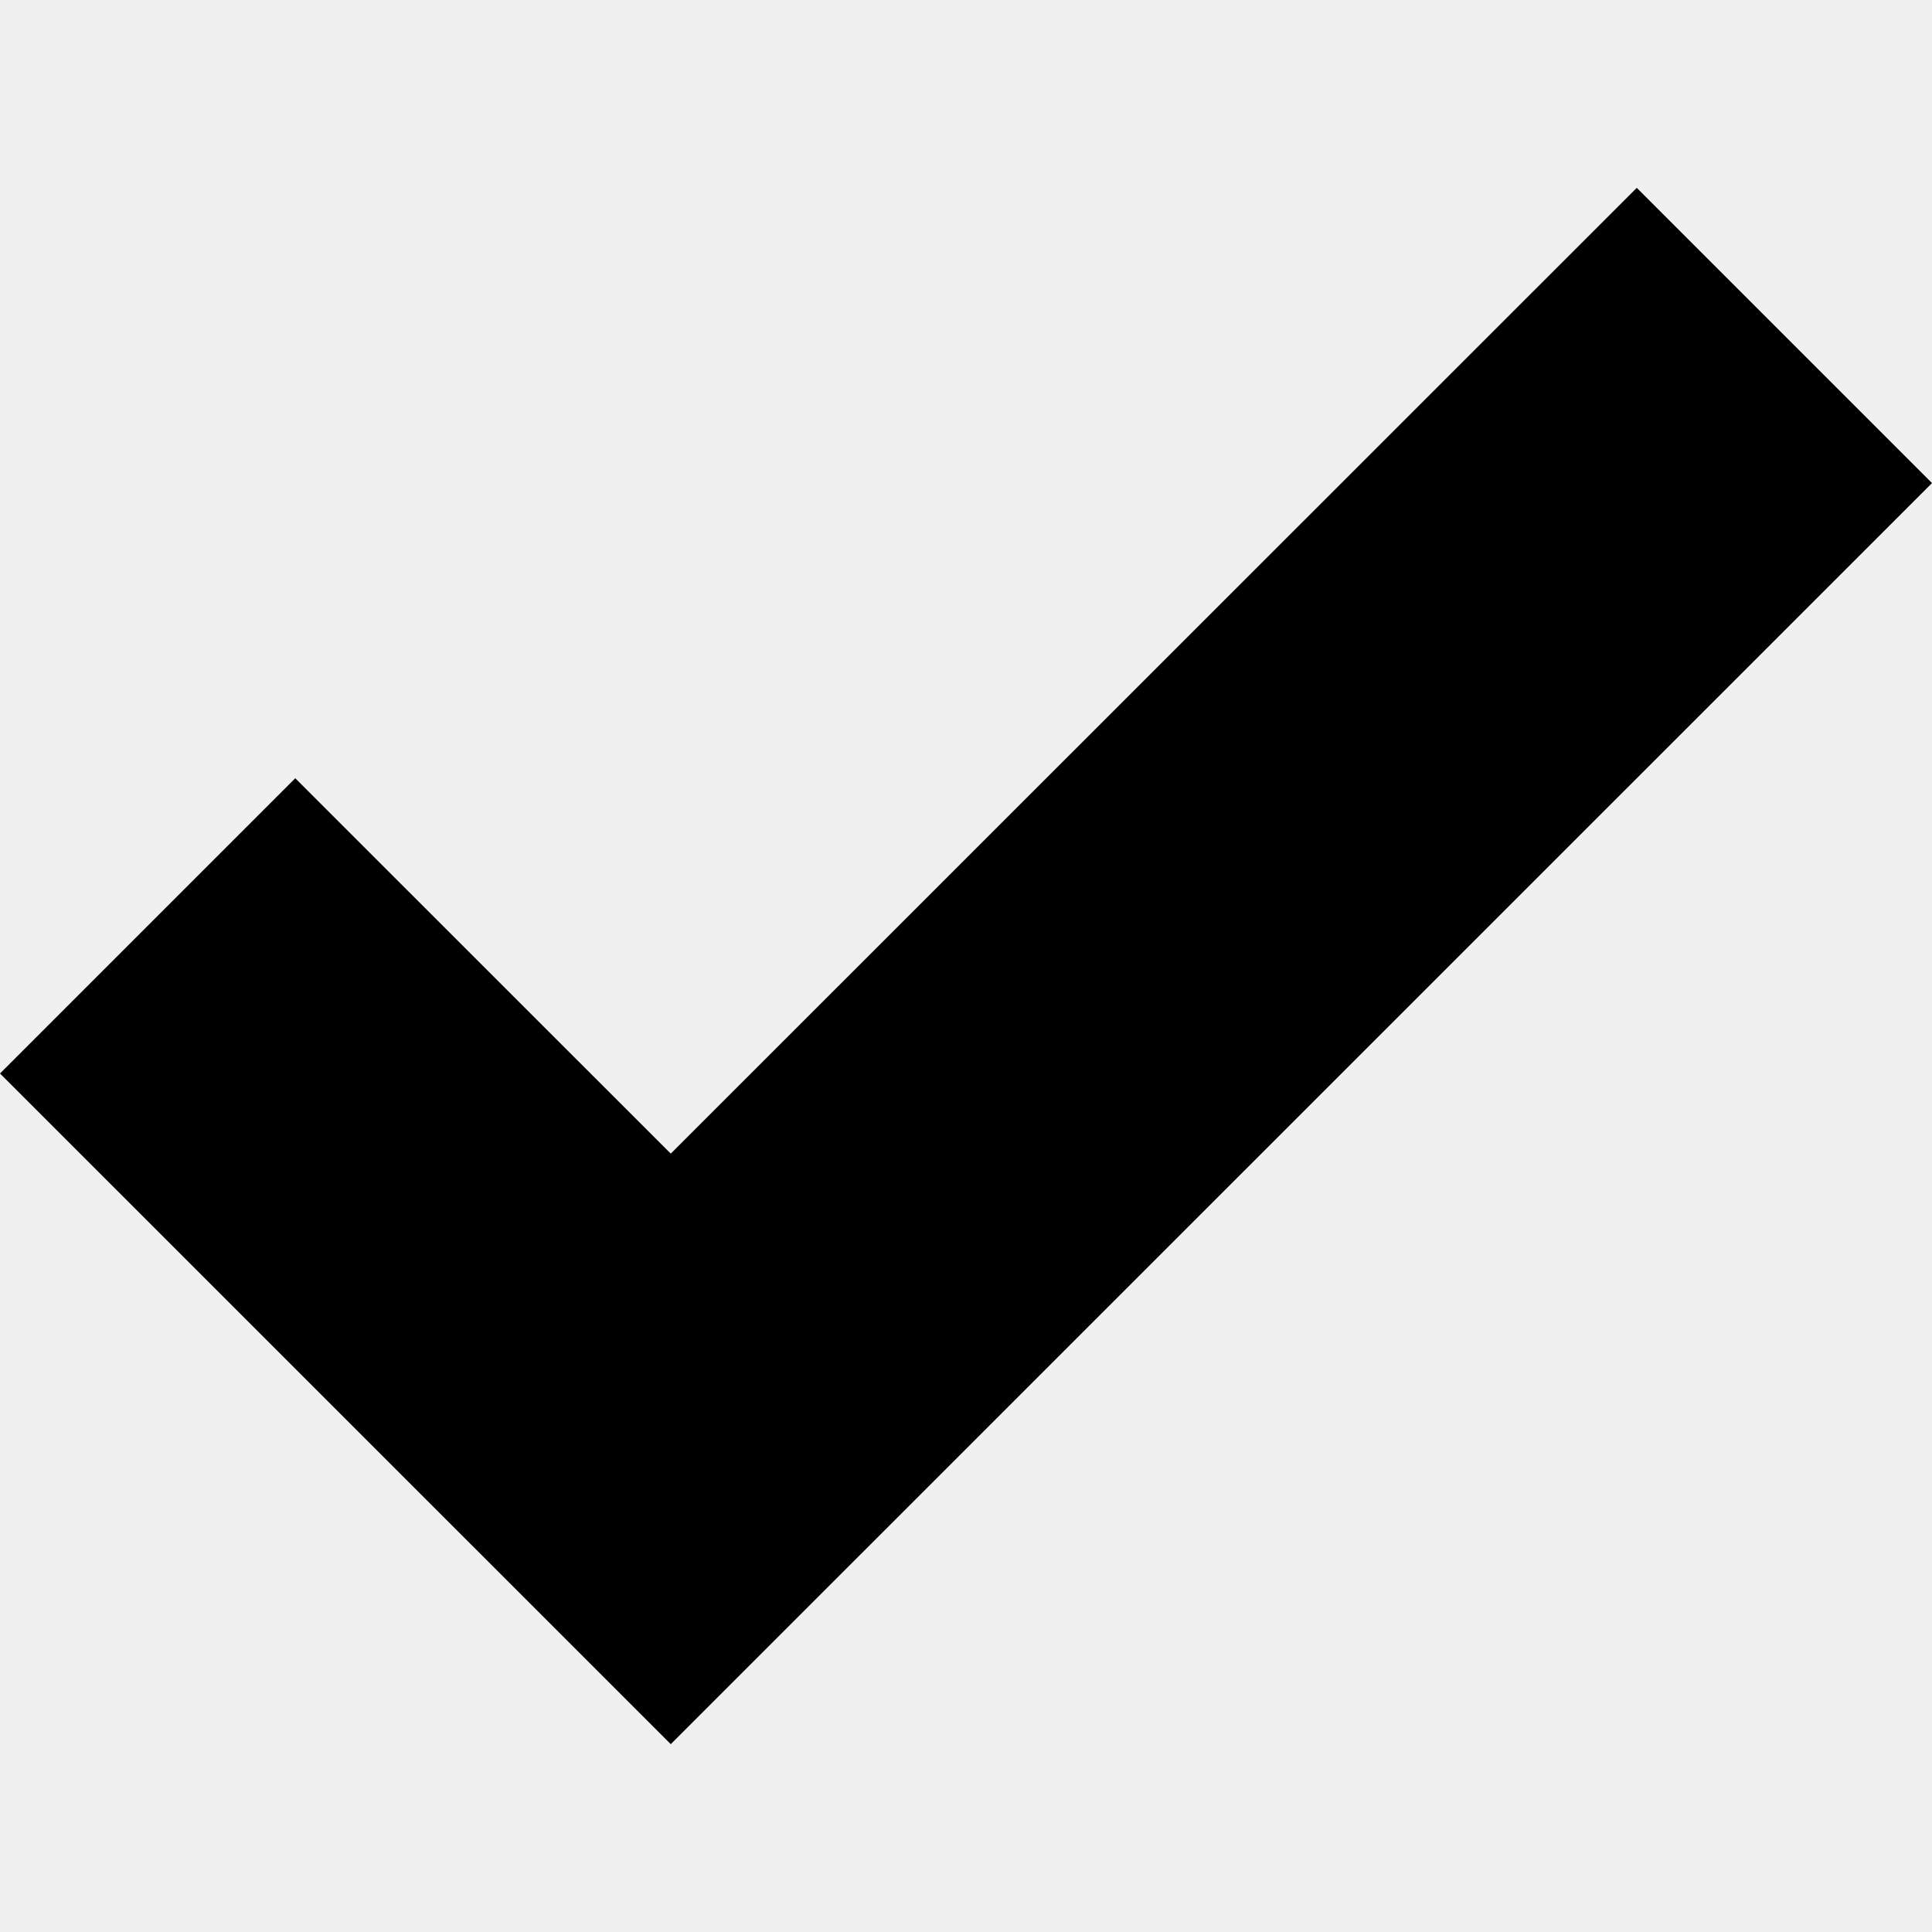
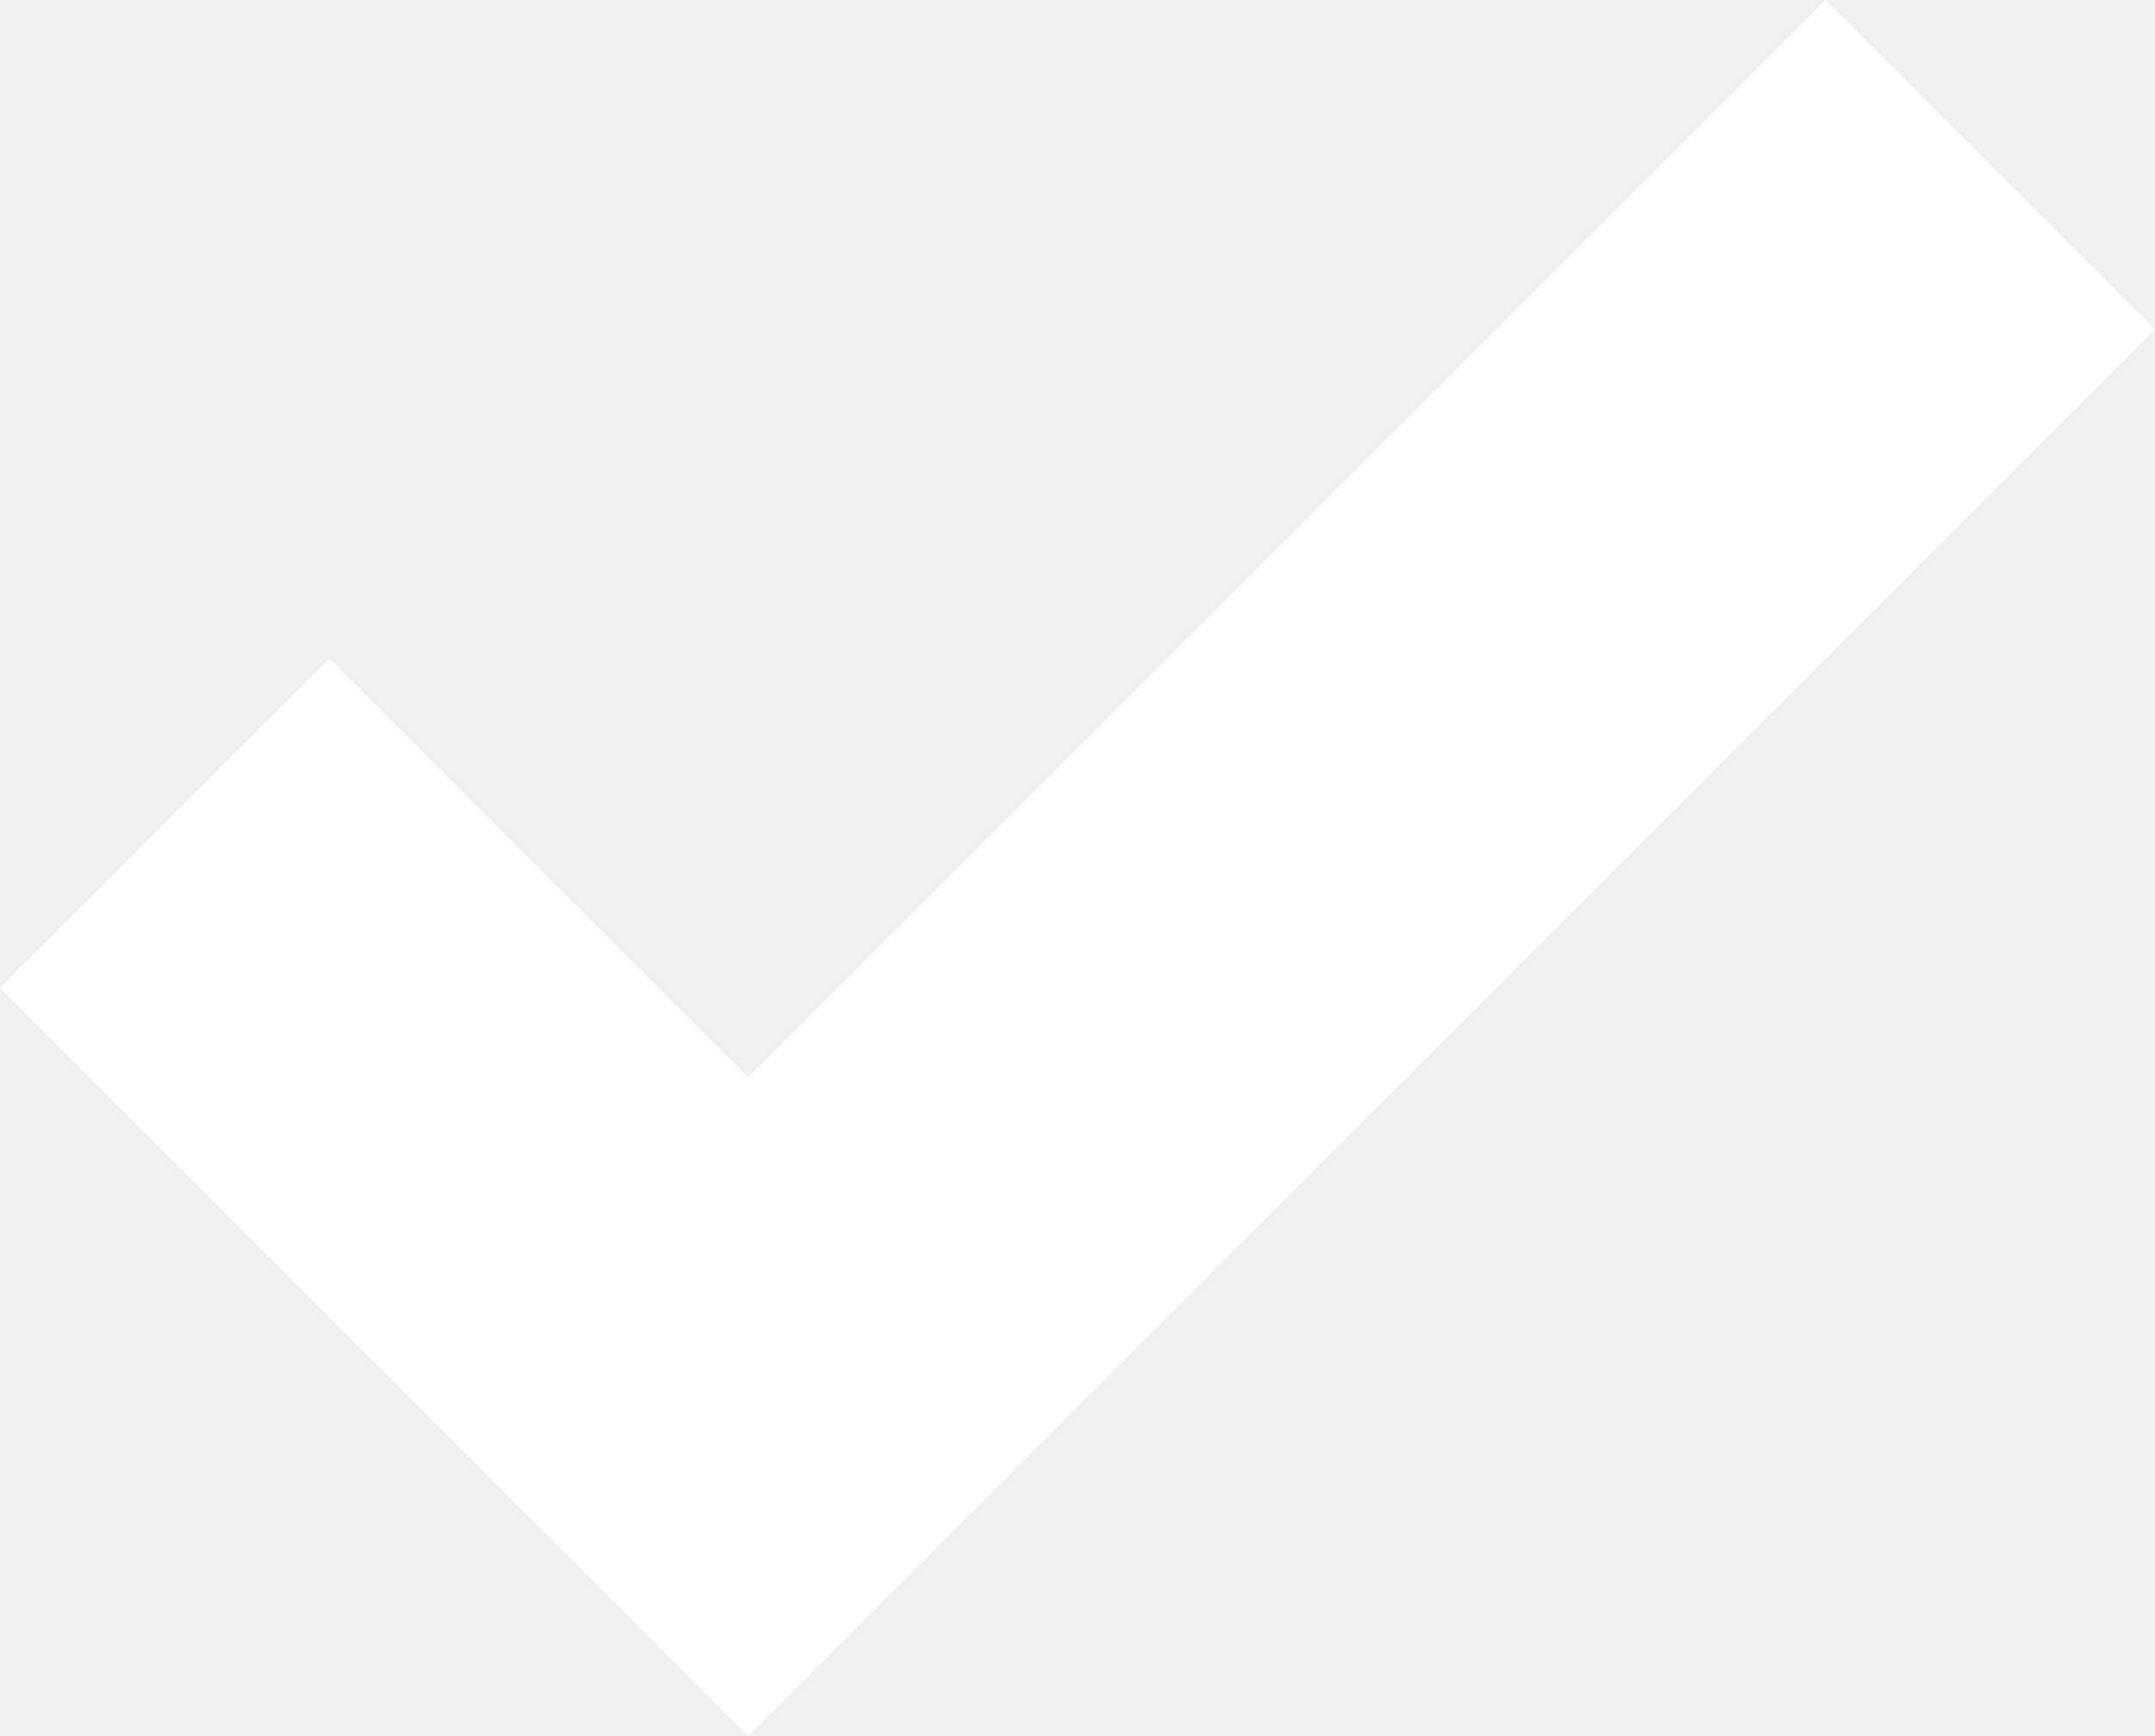
- <svg xmlns="http://www.w3.org/2000/svg" version="1.1" id="Capa_1" x="0px" y="0px" viewBox="0 0 342.357 342.357" style="enable-background:new 0 0 342.357 342.357;" xml:space="preserve">
-   <polygon points="290.04,33.286 118.861,204.427 52.32,137.907 0,190.226 118.862,309.071 342.357,85.606 " />
-   <g>
- </g>
-   <g>
- </g>
-   <g>
- </g>
-   <g>
- </g>
-   <g>
- </g>
-   <g>
- </g>
-   <g>
- </g>
-   <g>
- </g>
-   <g>
- </g>
-   <g>
- </g>
-   <g>
- </g>
-   <g>
- </g>
-   <g>
- </g>
-   <g>
- </g>
-   <g>
- </g>
+ <svg xmlns="http://www.w3.org/2000/svg" version="1.1" id="Capa_1" width="100" height="80.555" viewBox="0 9.722 100 80.555" overflow="visible" enable-background="new 0 9.722 100 80.555" xml:space="preserve">
+   <polygon fill="#FFFFFF" points="84.719,9.722 34.719,59.712 15.282,40.282 0,55.563 34.719,90.277 100,25.005 " />
</svg>
